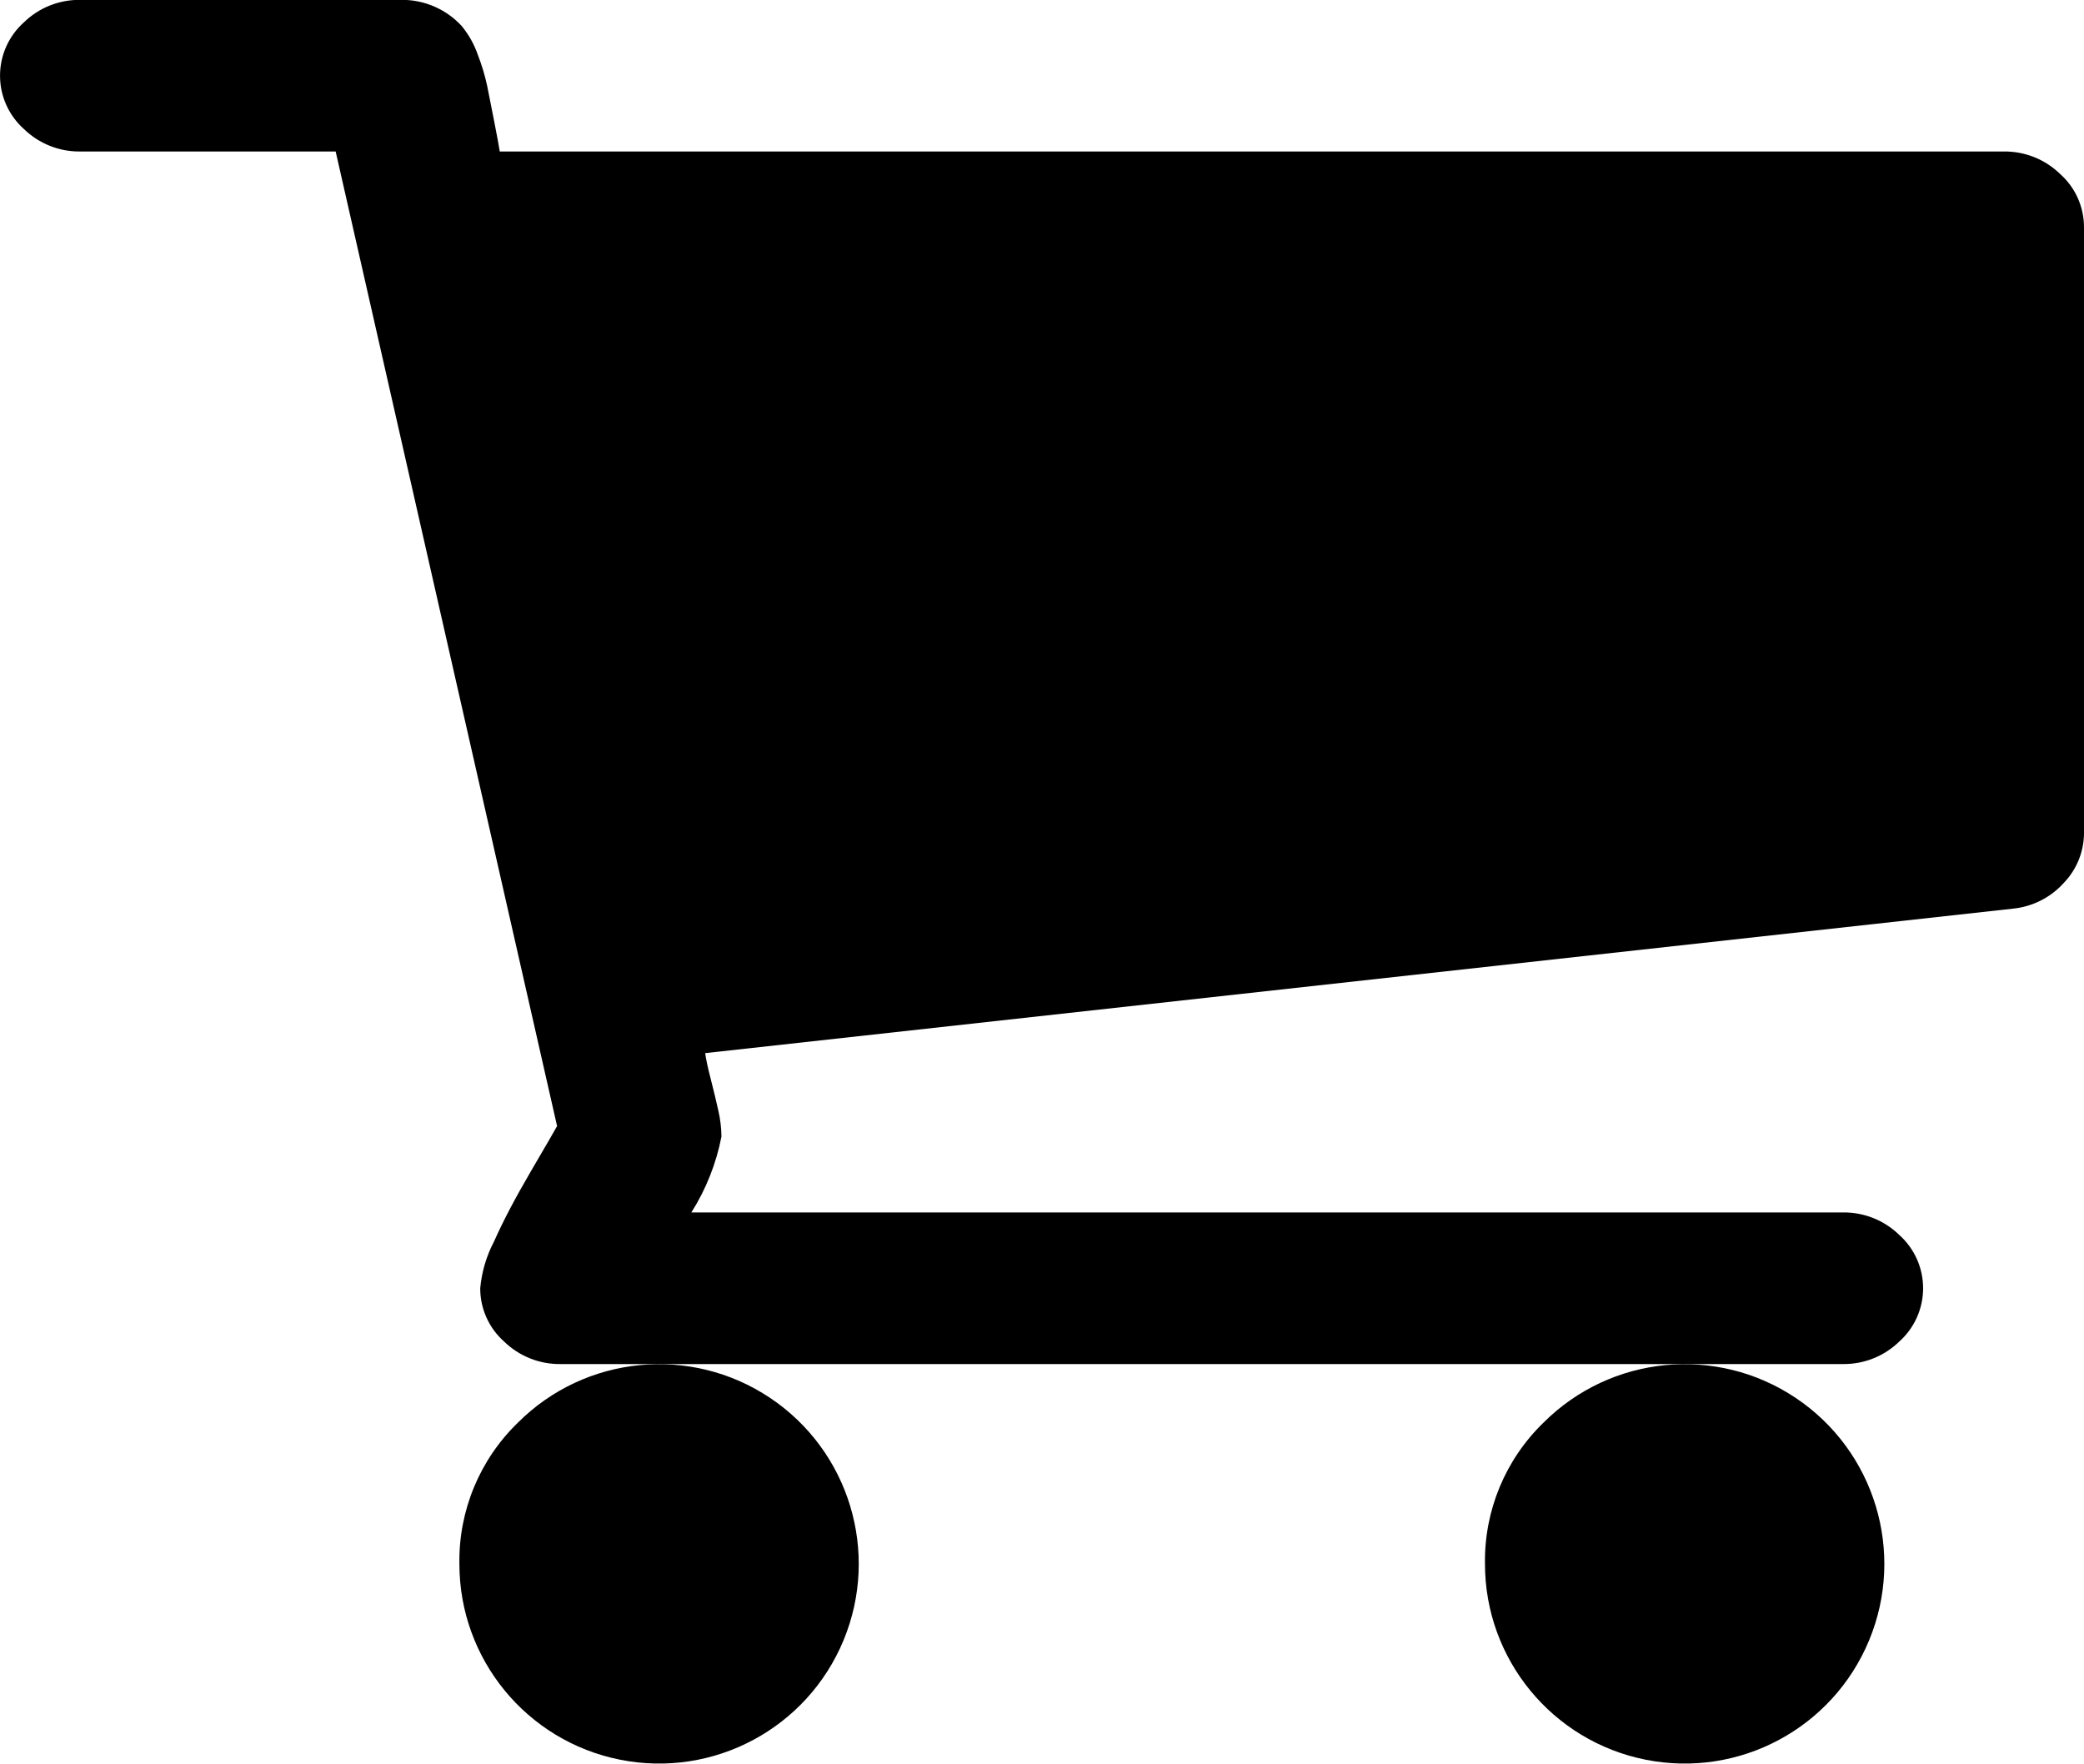
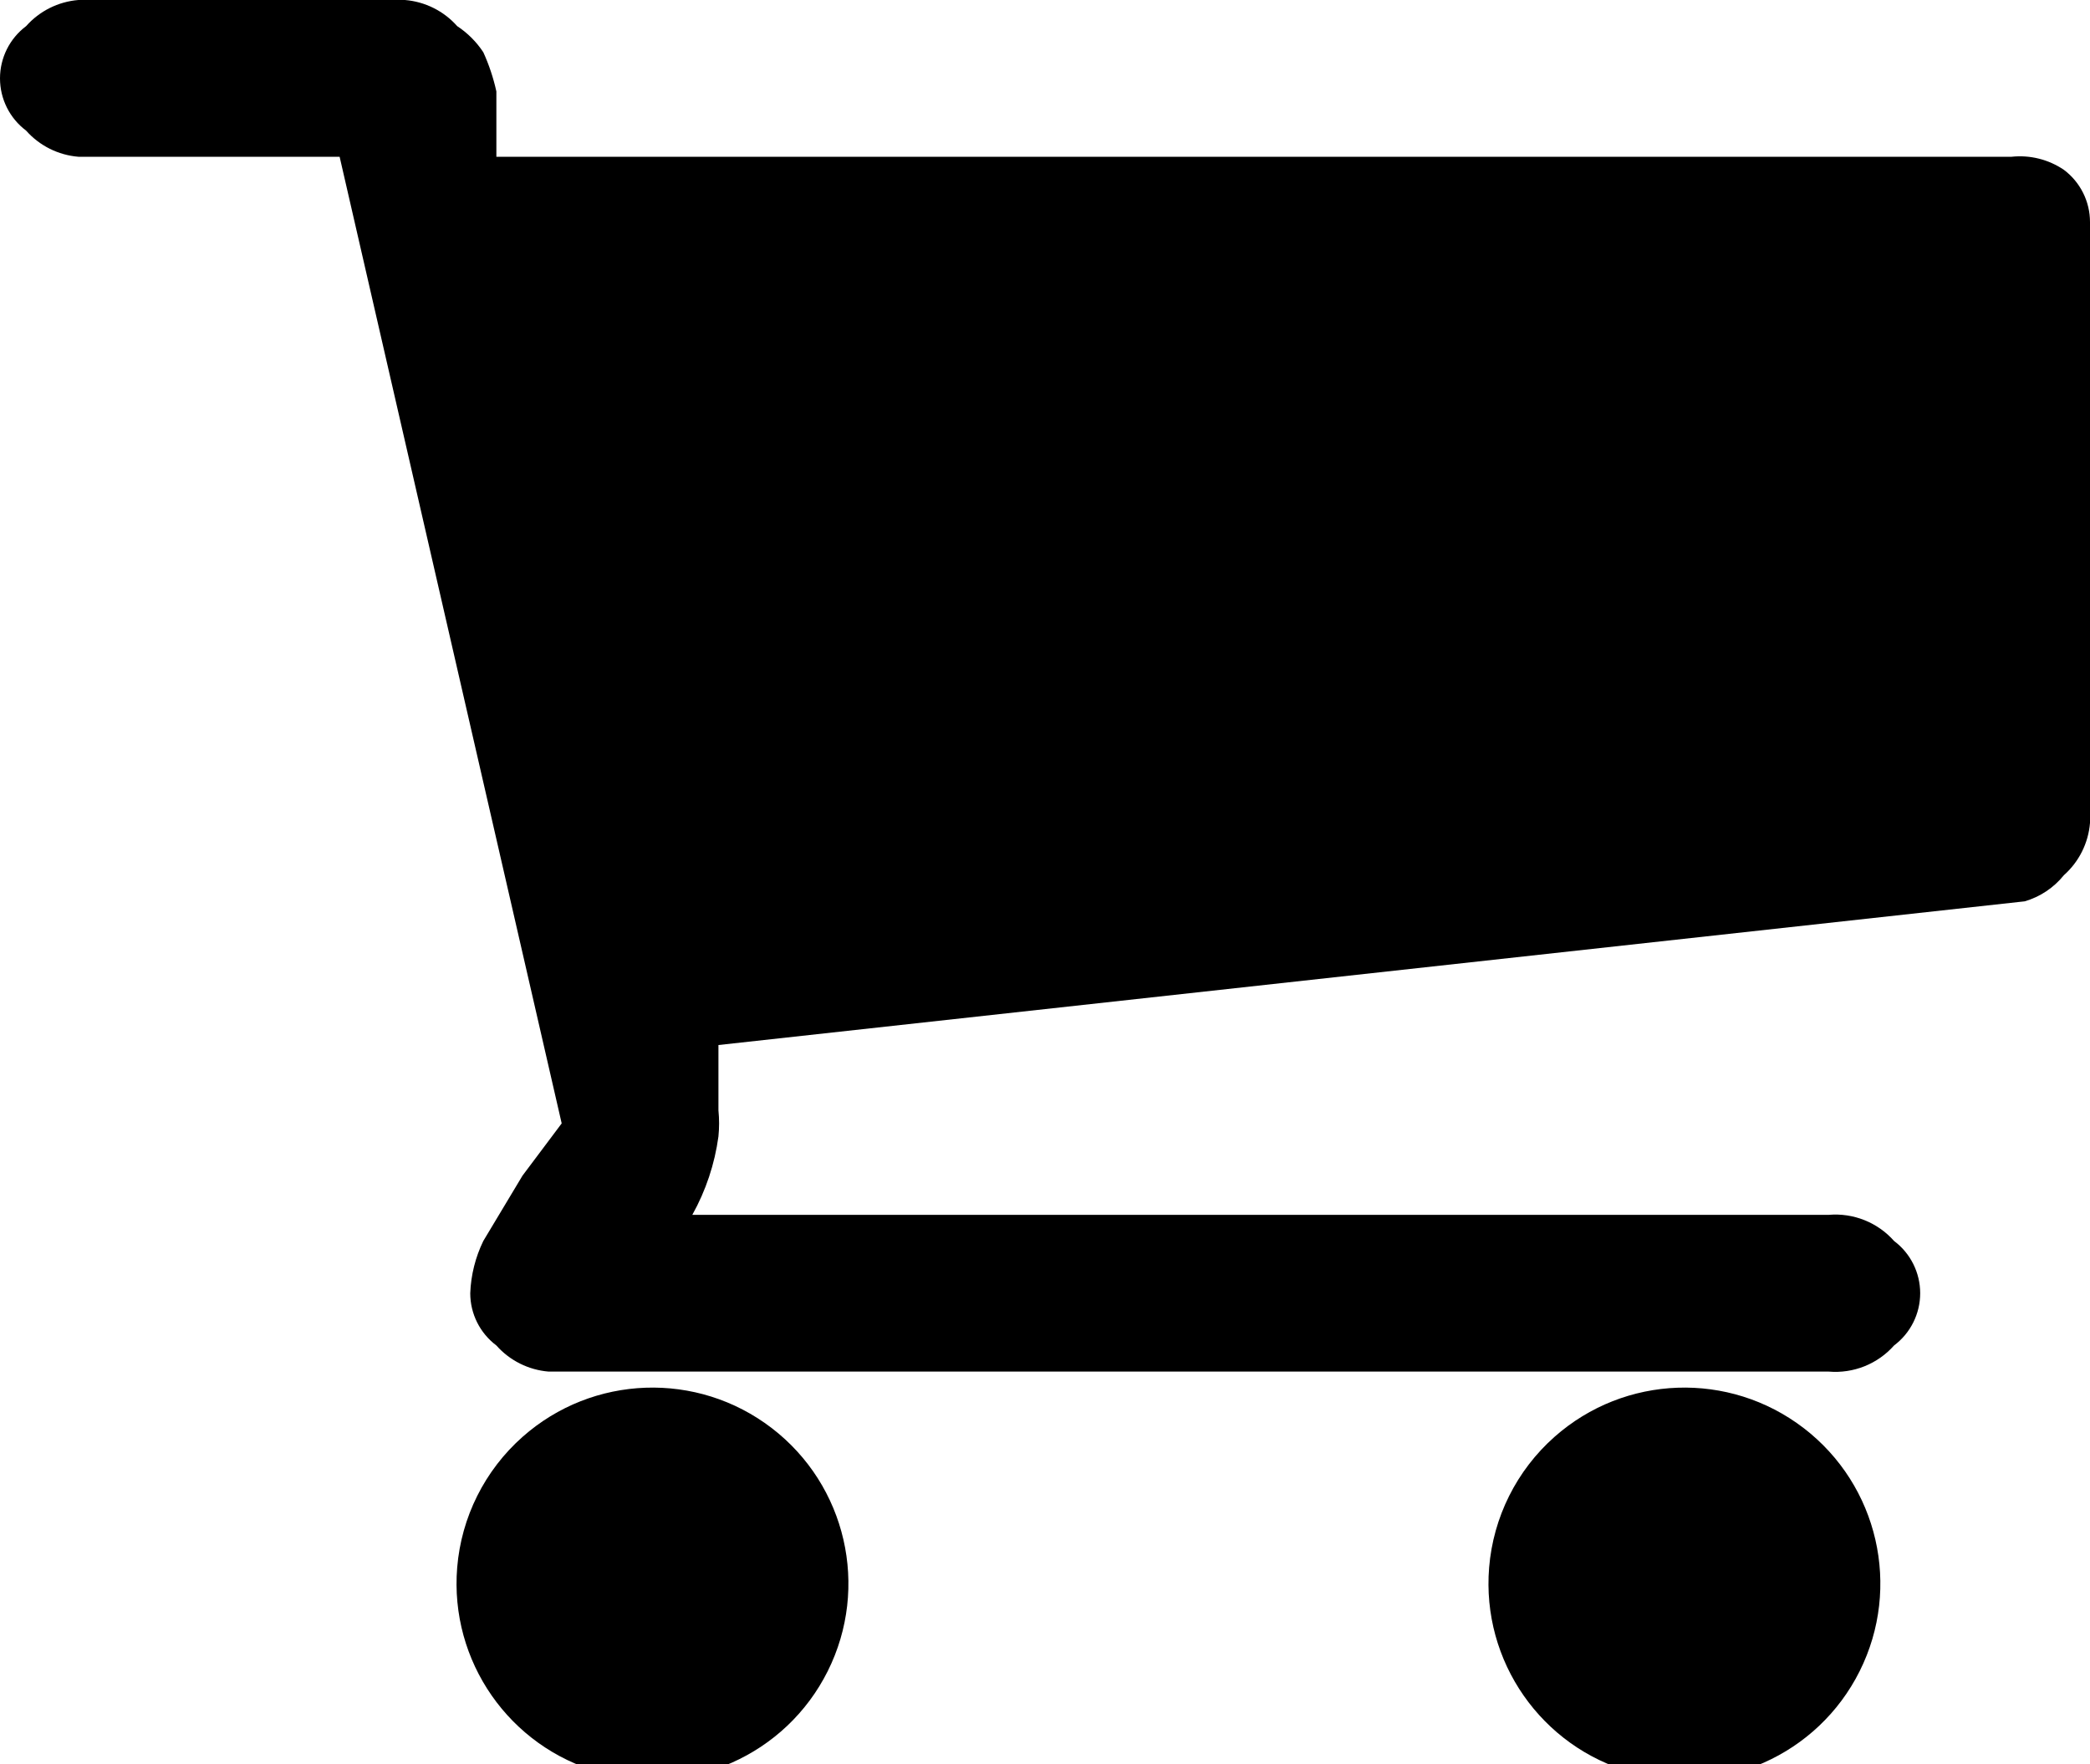
- <svg xmlns="http://www.w3.org/2000/svg" width="16" height="13.539" viewBox="0 0 16 13.539">
-   <g transform="translate(2 -36.543)">
-     <g transform="translate(-2 36.543)">
-       <path d="M365.446,366.986a1.533,1.533,0,1,0,.449-1.084A1.477,1.477,0,0,0,365.446,366.986Z" transform="translate(-354.045 -354.98)" />
-       <path d="M15.817,37.879a.609.609,0,0,0-.433-.173H3.837q-.01-.064-.043-.232t-.053-.268a1.536,1.536,0,0,0-.072-.241.713.713,0,0,0-.125-.223.621.621,0,0,0-.466-.2H.616a.609.609,0,0,0-.433.173.549.549,0,0,0,0,.818.609.609,0,0,0,.433.173H2.577l1.7,7.482q-.019.036-.2.345t-.284.541a.956.956,0,0,0-.106.359.545.545,0,0,0,.183.409.61.61,0,0,0,.433.173h9.846a.61.61,0,0,0,.433-.173.549.549,0,0,0,0-.818.609.609,0,0,0-.433-.173H5.308a1.694,1.694,0,0,0,.231-.582.931.931,0,0,0-.024-.2q-.024-.109-.058-.241t-.043-.2l10.039-1.109a.608.608,0,0,0,.394-.2A.555.555,0,0,0,16,42.943V38.289A.545.545,0,0,0,15.817,37.879Z" transform="translate(0 -36.543)" />
-       <path d="M109.632,366.986a1.533,1.533,0,1,0,.449-1.084A1.476,1.476,0,0,0,109.632,366.986Z" transform="translate(-106.105 -354.98)" />
-     </g>
-   </g>
+ <svg xmlns="http://www.w3.org/2000/svg" width="16" height="13.5">
+   <path d="M11.4 12a1.5 1.5 0 10.5-1 1.5 1.5 0 00-.5 1zM15.8 1.3a.6.6 0 00-.4-.1H3.8V.9.7a1.5 1.5 0 00-.1-.3.7.7 0 00-.2-.2.6.6 0 00-.4-.2H.6a.6.6 0 00-.4.2.5.5 0 000 .8.6.6 0 00.4.2h2l1.7 7.4L4 9l-.3.5a1 1 0 00-.1.4.5.5 0 00.2.4.6.6 0 00.4.2h9.8a.6.6 0 00.5-.2.5.5 0 000-.8.6.6 0 00-.5-.2H5.3a1.7 1.7 0 00.2-.6 1 1 0 000-.2v-.2V8l10-1.1a.6.6 0 00.3-.2.6.6 0 00.2-.4V1.7a.5.5 0 00-.2-.4zM3.5 12a1.5 1.5 0 10.5-1 1.5 1.5 0 00-.5 1z" />
</svg>
